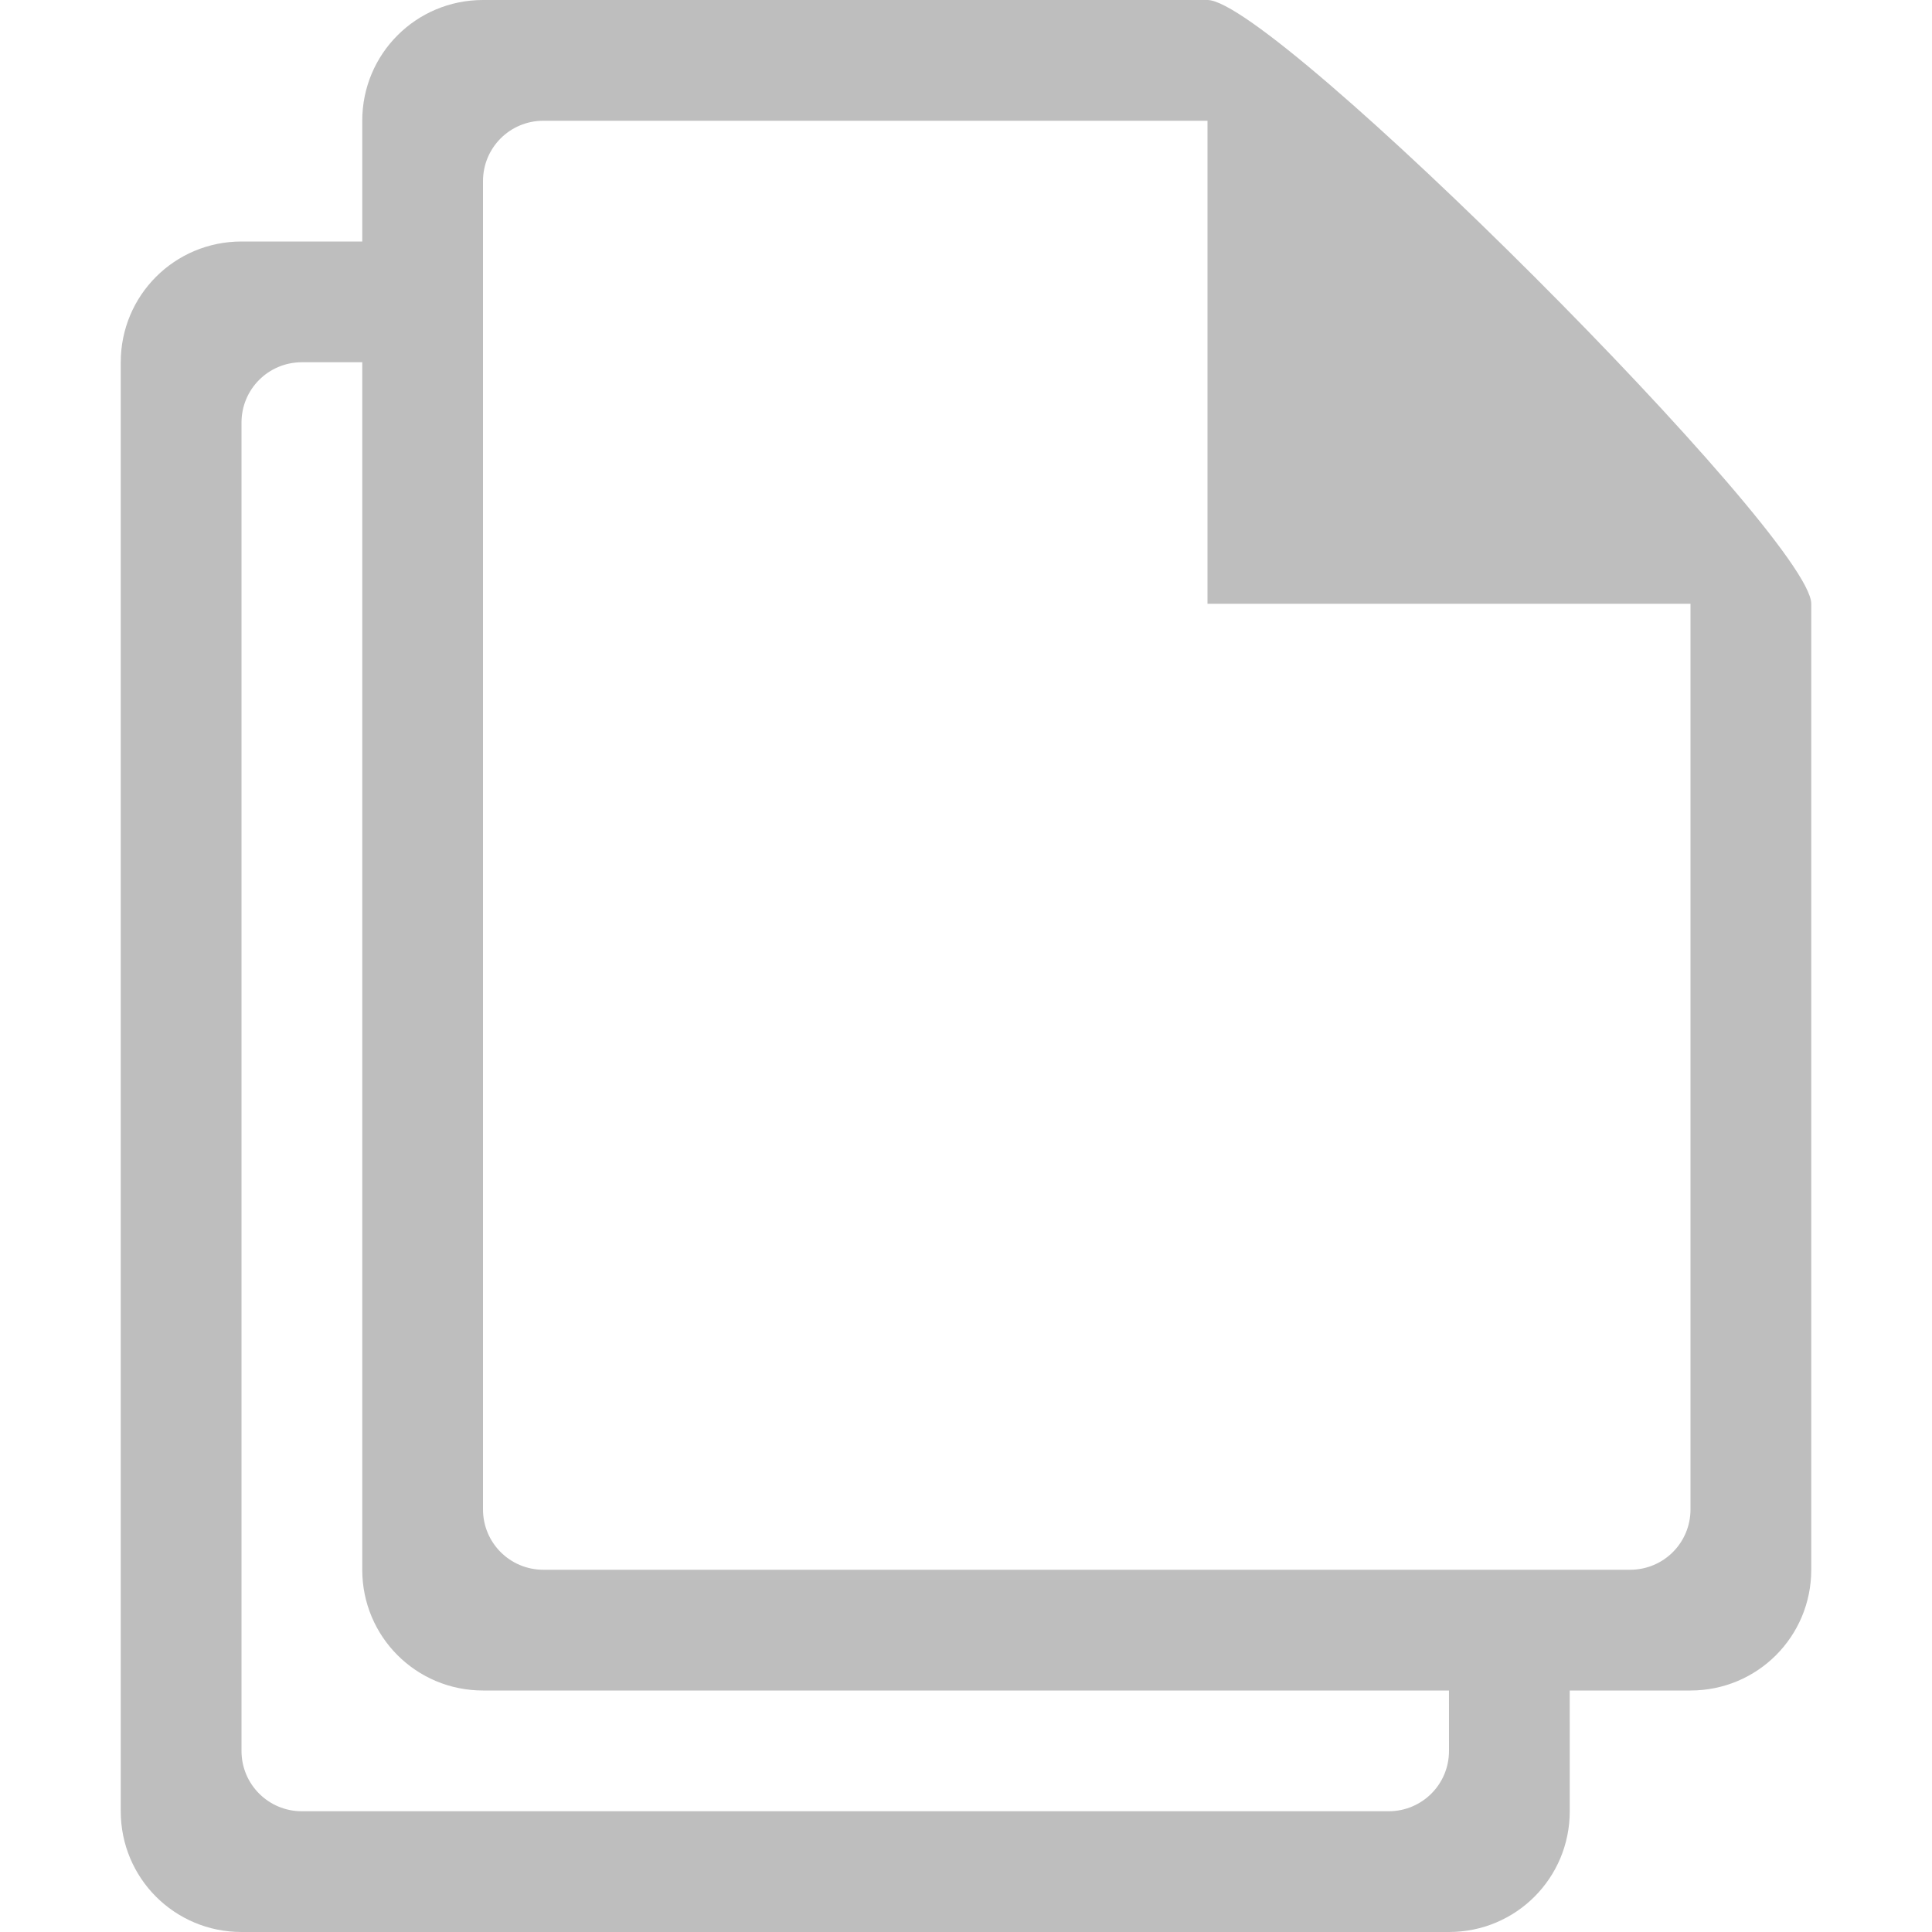
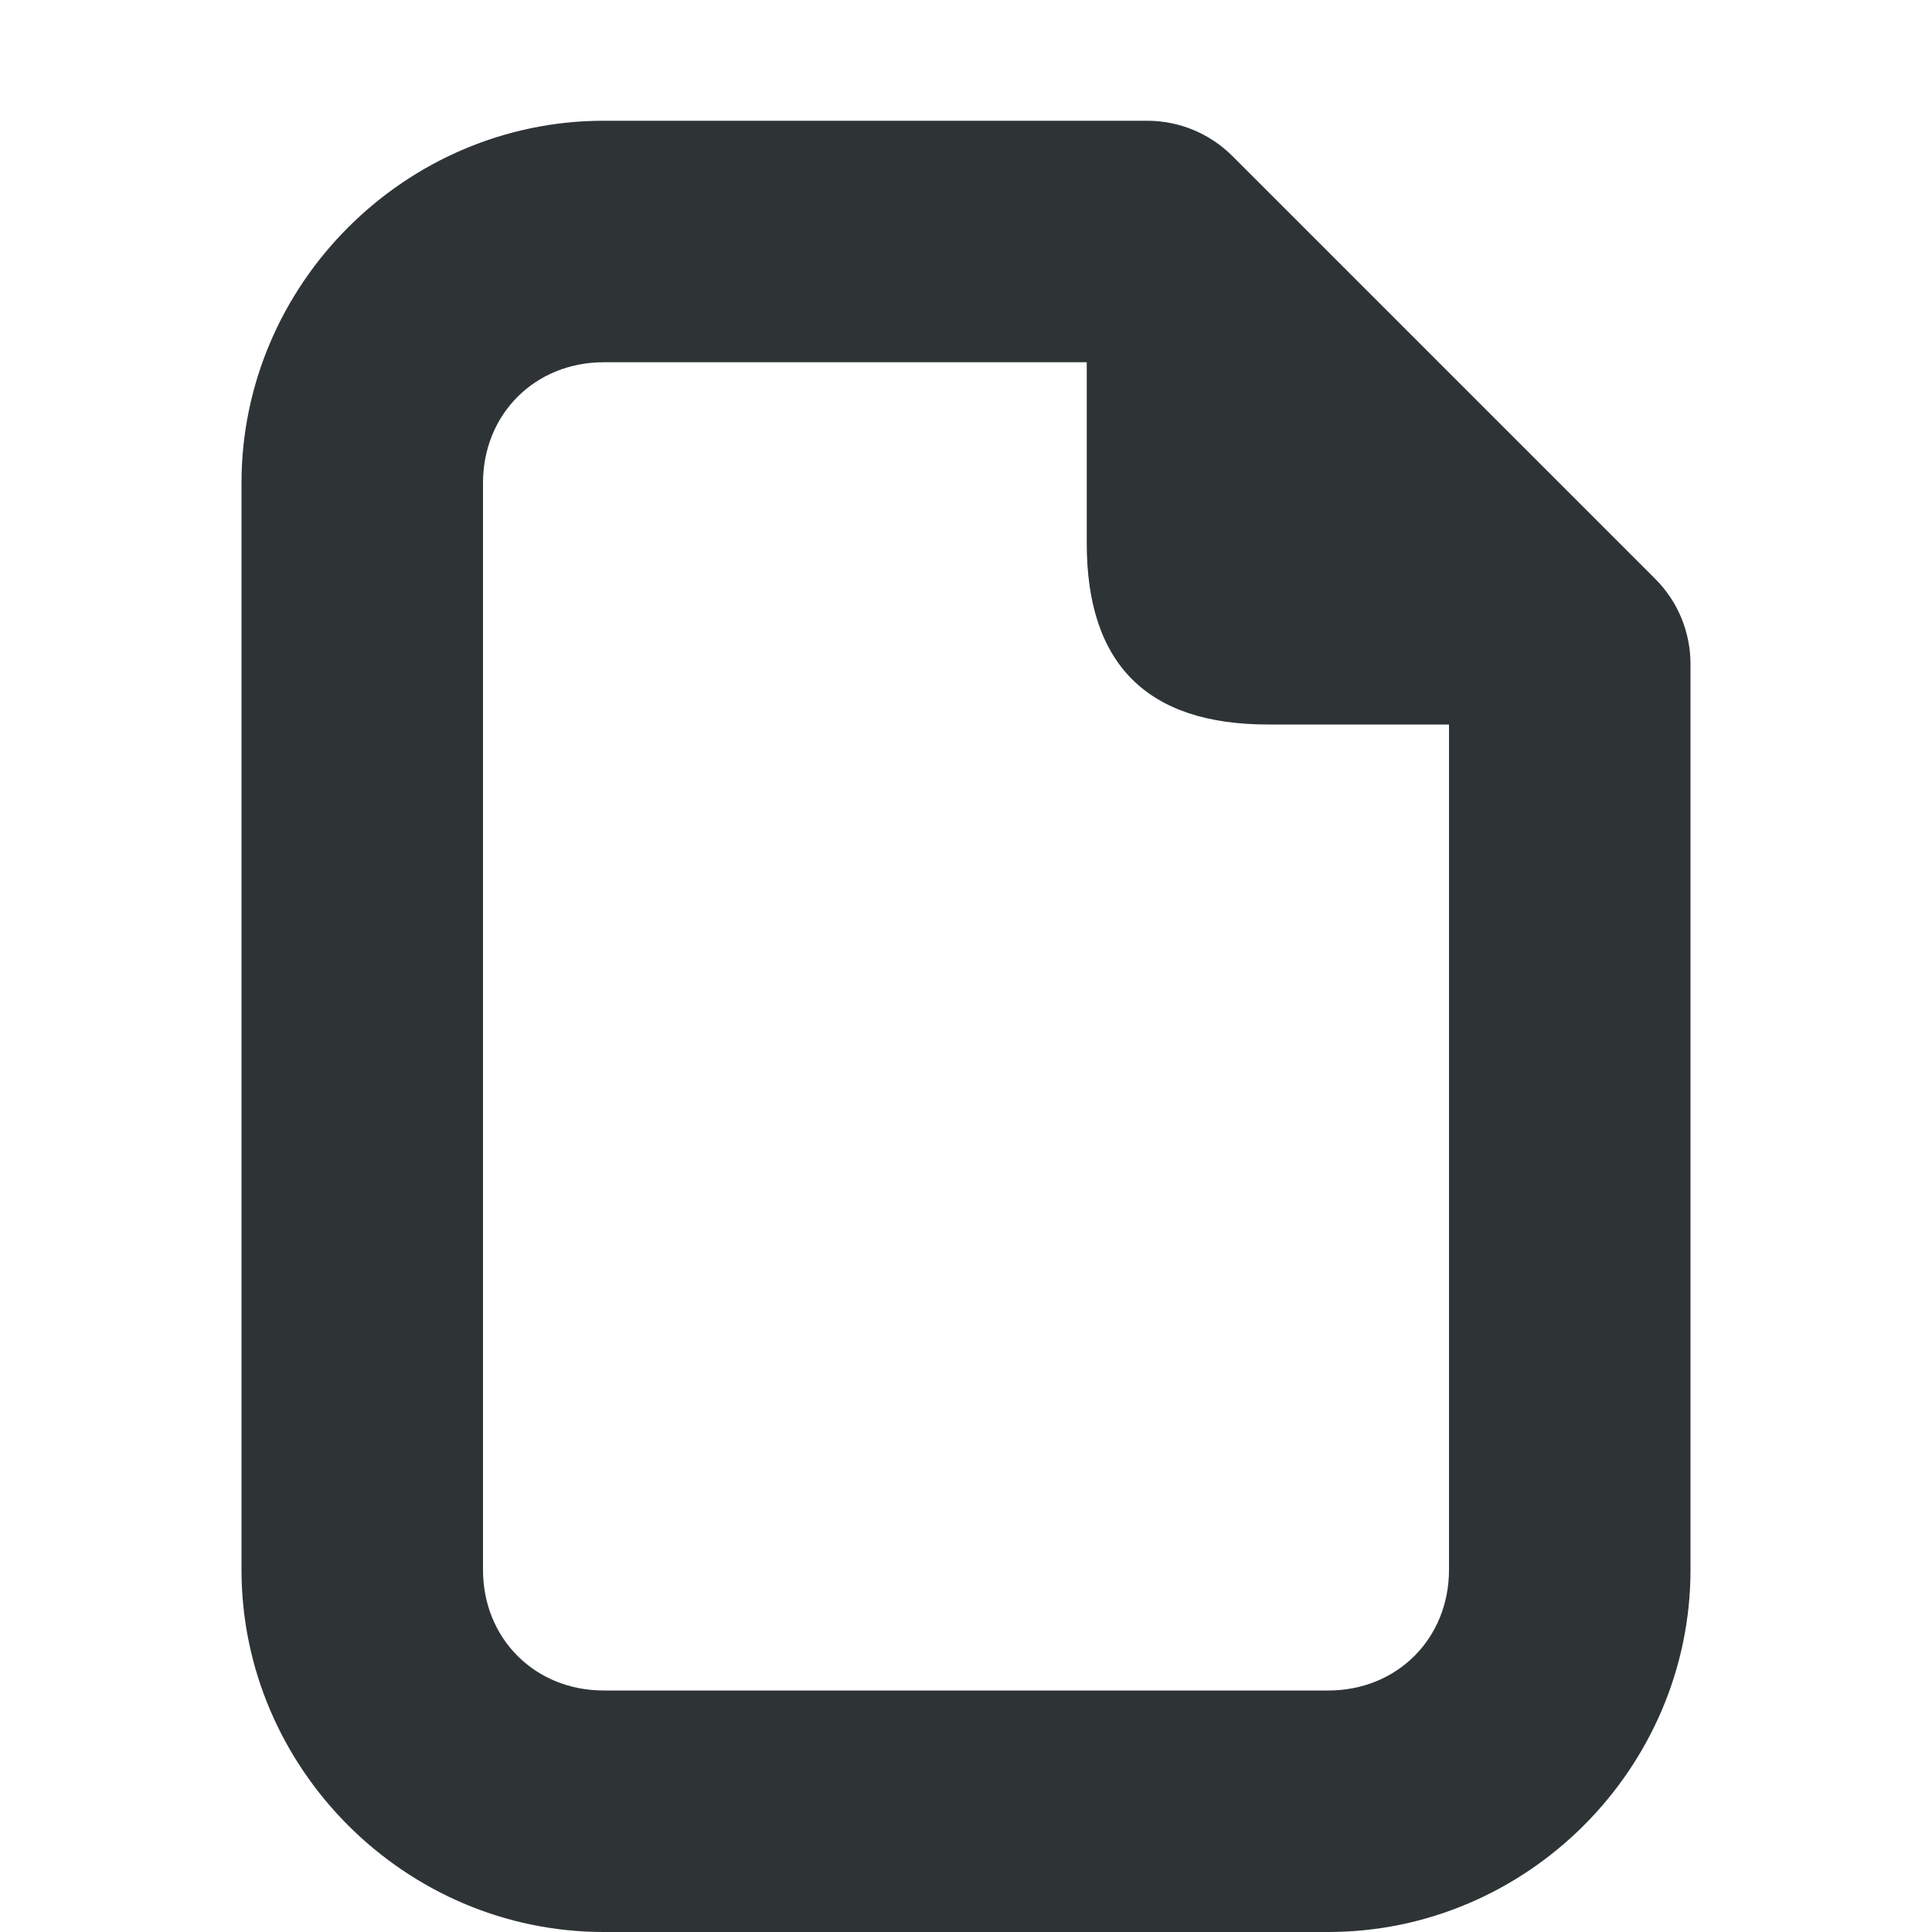
- <svg xmlns="http://www.w3.org/2000/svg" xmlns:xlink="http://www.w3.org/1999/xlink" version="1.1" width="16" height="16" id="svg7384">
-   <defs id="defs11">
-     <linearGradient id="linearGradient4125">
-       <stop id="stop4127" style="stop-color:#bebebe;stop-opacity:0.729" offset="0" />
-       <stop id="stop4129" style="stop-color:#c8c8c8;stop-opacity:1" offset="0.086" />
-       <stop id="stop4131" style="stop-color:#cdcdcd;stop-opacity:0.878" offset="0.924" />
-       <stop id="stop4133" style="stop-color:#d3d3d3;stop-opacity:0.749" offset="1" />
-     </linearGradient>
-     <linearGradient x1="8" y1="11.333" x2="8" y2="4.667" id="linearGradient4032" xlink:href="#linearGradient4125" gradientUnits="userSpaceOnUse" gradientTransform="matrix(0.6428571,0,0,1.5,9.357143,-3)" />
-     <linearGradient id="linearGradient4114-1">
-       <stop id="stop4116-38" style="stop-color:#bebebe;stop-opacity:0.4" offset="0" />
-       <stop id="stop4122-7" style="stop-color:#c8c8c8;stop-opacity:0.417" offset="0.086" />
-       <stop id="stop4124-4" style="stop-color:#cdcdcd;stop-opacity:0.417" offset="0.924" />
-       <stop id="stop4118-9" style="stop-color:#d3d3d3;stop-opacity:0" offset="1" />
-     </linearGradient>
-     <linearGradient x1="8" y1="11.333" x2="8" y2="4.667" id="linearGradient4052" xlink:href="#linearGradient4114-1" gradientUnits="userSpaceOnUse" gradientTransform="matrix(0.6428571,0,0,1.5,7.357143,-4e-7)" />
-   </defs>
-   <path style="color:#bebebe;display:inline;overflow:visible;visibility:visible;fill:#bebebe;fill-opacity:1;fill-rule:nonzero;stroke:none;stroke-width:1;marker:none;enable-background:accumulate" d="m 4,5e-7 c -0.554,0 -1,0.446 -1,1 V 13 c 0,0.554 0.446,1 1,1 h 10 c 0.554,0 1,-0.446 1,-1 V 5 c 0,-0.554 -4.446,-5 -5,-5 z m 0.5,1 H 10 v 4 h 4 V 12.5 c 0,0.277 -0.223,0.5 -0.5,0.5 h -9 C 4.223,13 4,12.777 4,12.5 V 1.5 c 0,-0.277 0.223,-0.5 0.5,-0.5 z" id="rect21401-5" />
-   <path style="color:#bebebe;display:inline;overflow:visible;visibility:visible;fill:#bebebe;fill-opacity:1;fill-rule:nonzero;stroke:none;stroke-width:1;marker:none;enable-background:accumulate" d="M 2,2 C 1.446,2 1,2.446 1,3 V 15 c 0,0.554 0.446,1 1,1 H 12 c 0.554,0 1,-0.446 1,-1 l -4.16e-4,-1.802 h -1 L 12,14.5 c 8.8e-5,0.277 -0.223,0.5 -0.5,0.5 H 2.5 c -0.277,0 -0.5,-0.223 -0.5,-0.5 V 3.5 c 0,-0.277 0.223,-0.5 0.5,-0.5 h 1.2 l -1.094e-4,-1 z" id="rect21401-5-3" />
+ <svg xmlns="http://www.w3.org/2000/svg" height="16px" viewBox="0 0 16 16" width="16px">
+   <path d="m 5 1 c -1.645 0 -3 1.355 -3 3 v 9 c 0 1.645 1.355 3 3 3 h 6 c 1.645 0 3 -1.355 3 -3 v -7.5 c 0 -0.266 -0.105 -0.52 -0.293 -0.707 l -3.5 -3.5 c -0.188 -0.188 -0.441 -0.293 -0.707 -0.293 z m 0 2 h 4 v 1.5 c 0 1 0.5 1.5 1.5 1.5 h 1.5 v 7 c 0 0.57 -0.43 1 -1 1 h -6 c -0.57 0 -1 -0.43 -1 -1 v -9 c 0 -0.57 0.43 -1 1 -1 z m 0 0" fill="#2e3436" />
</svg>
